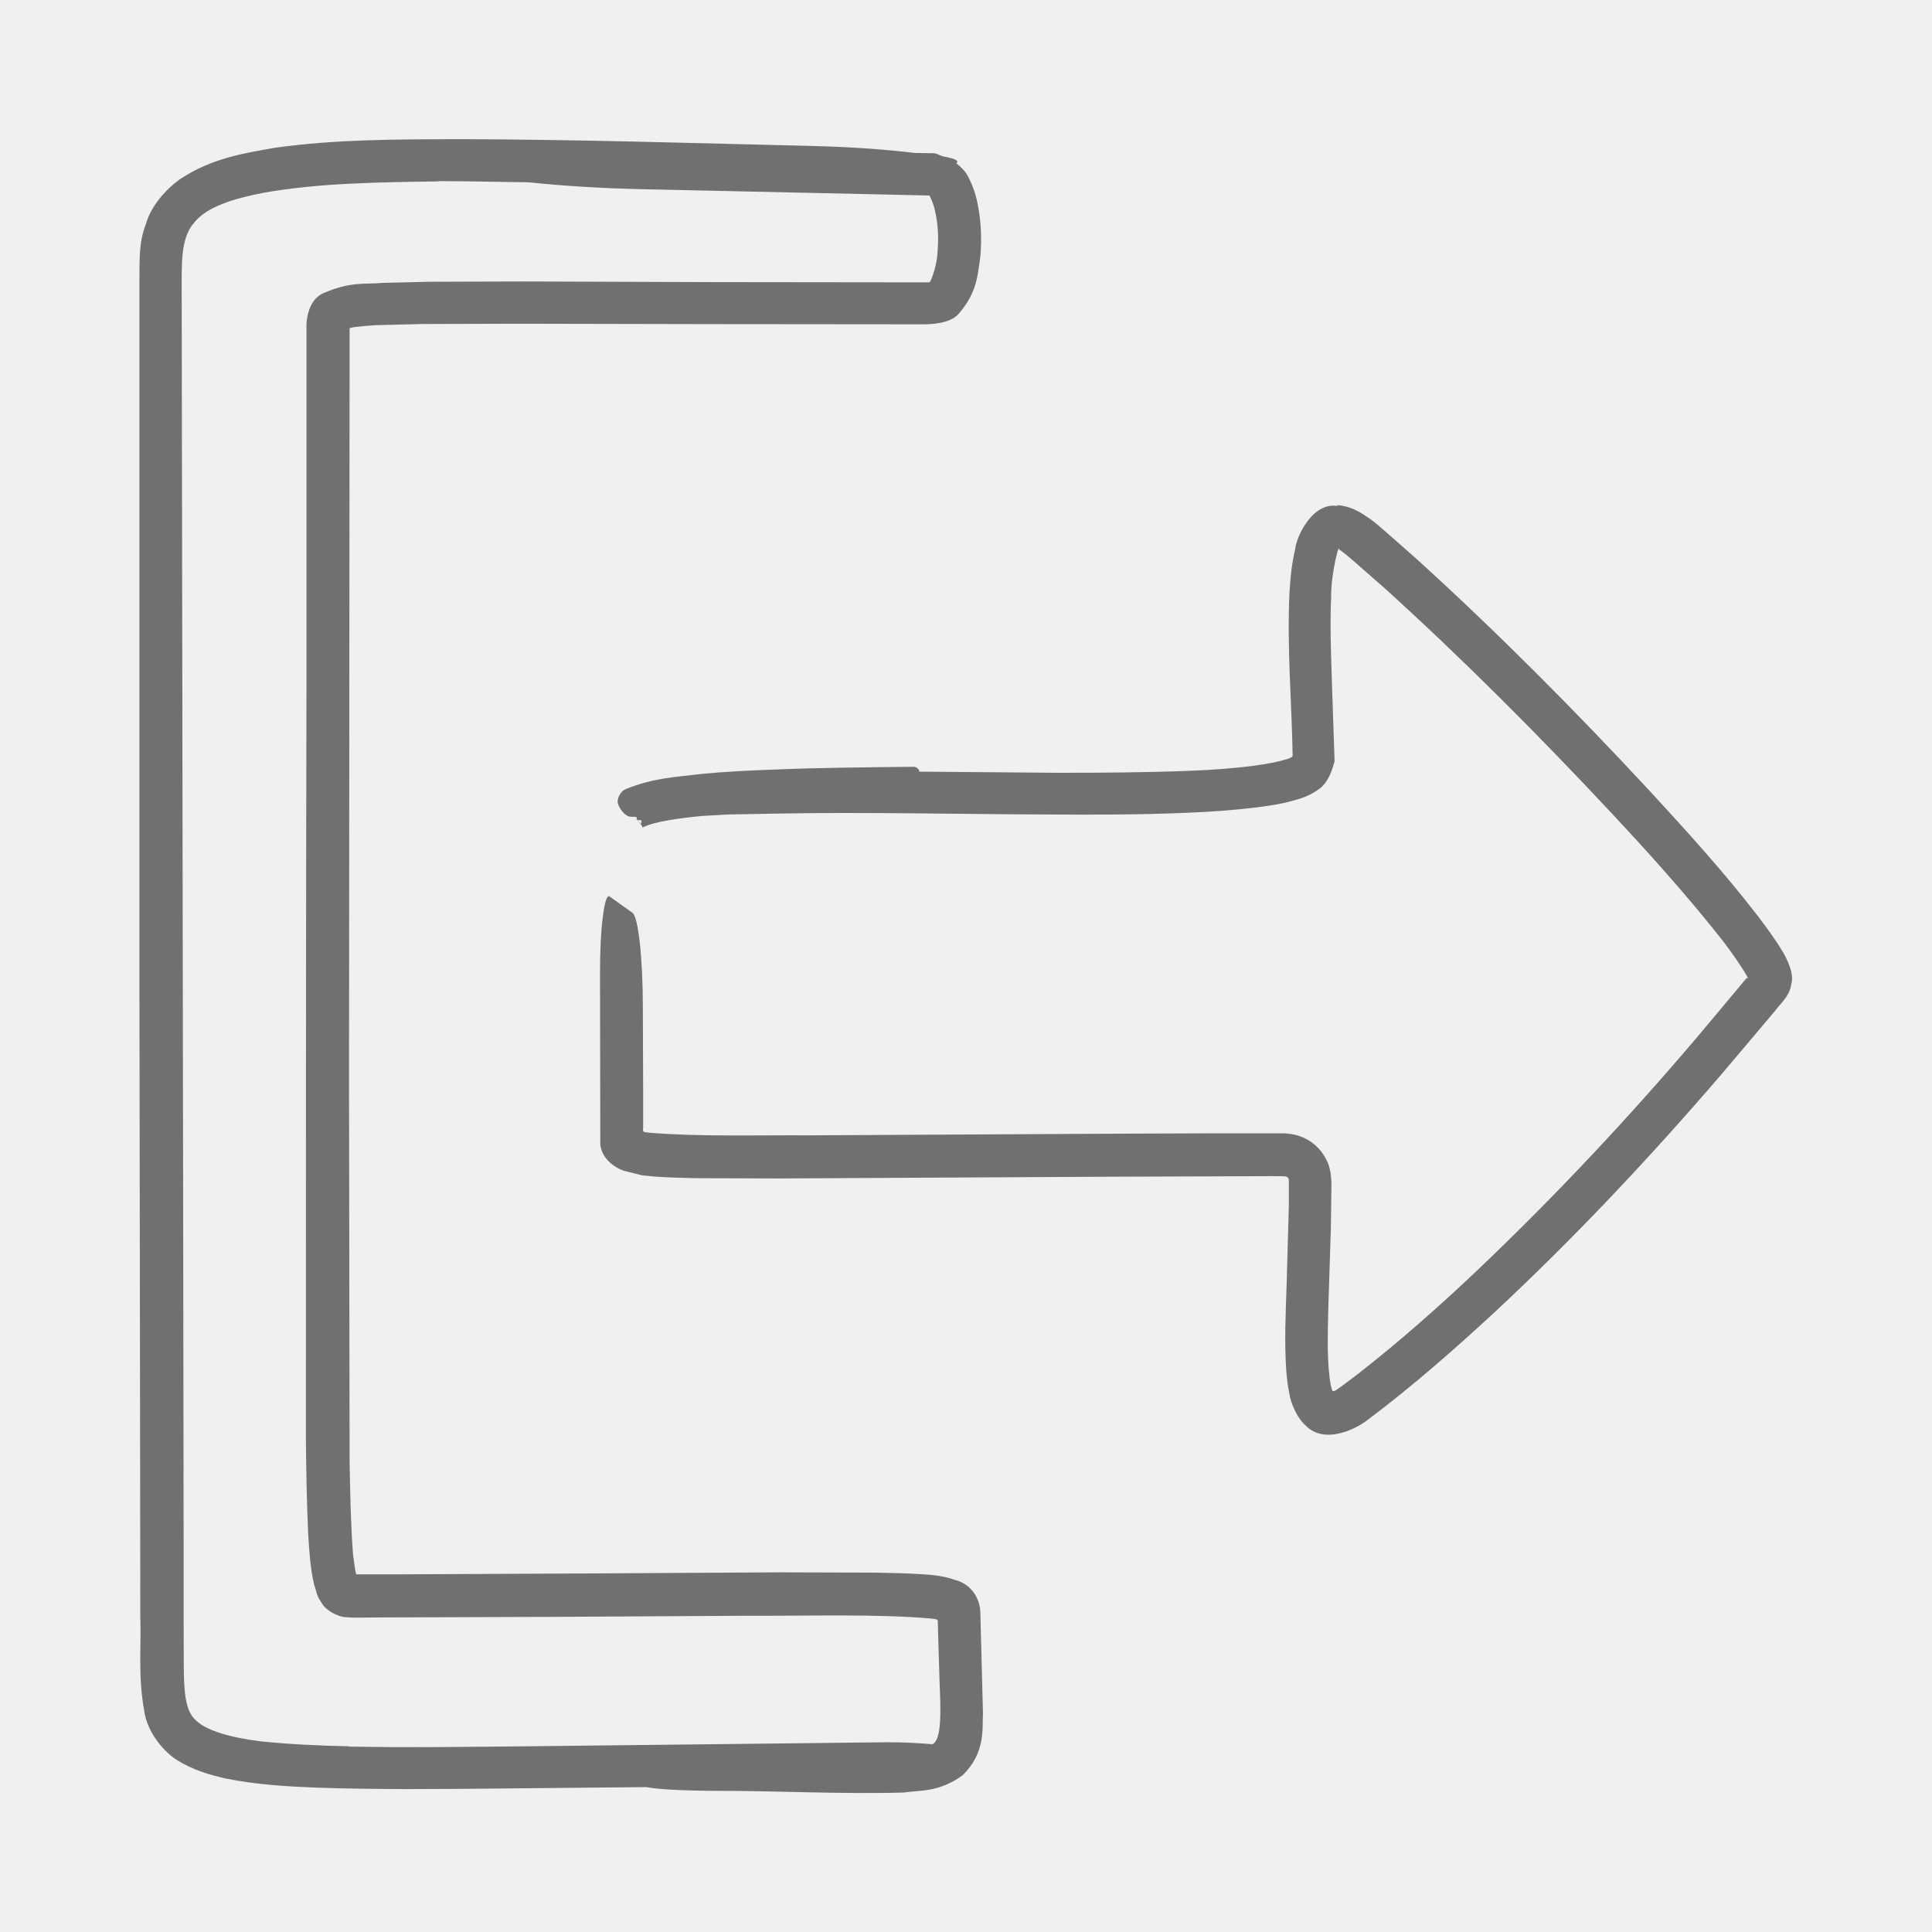
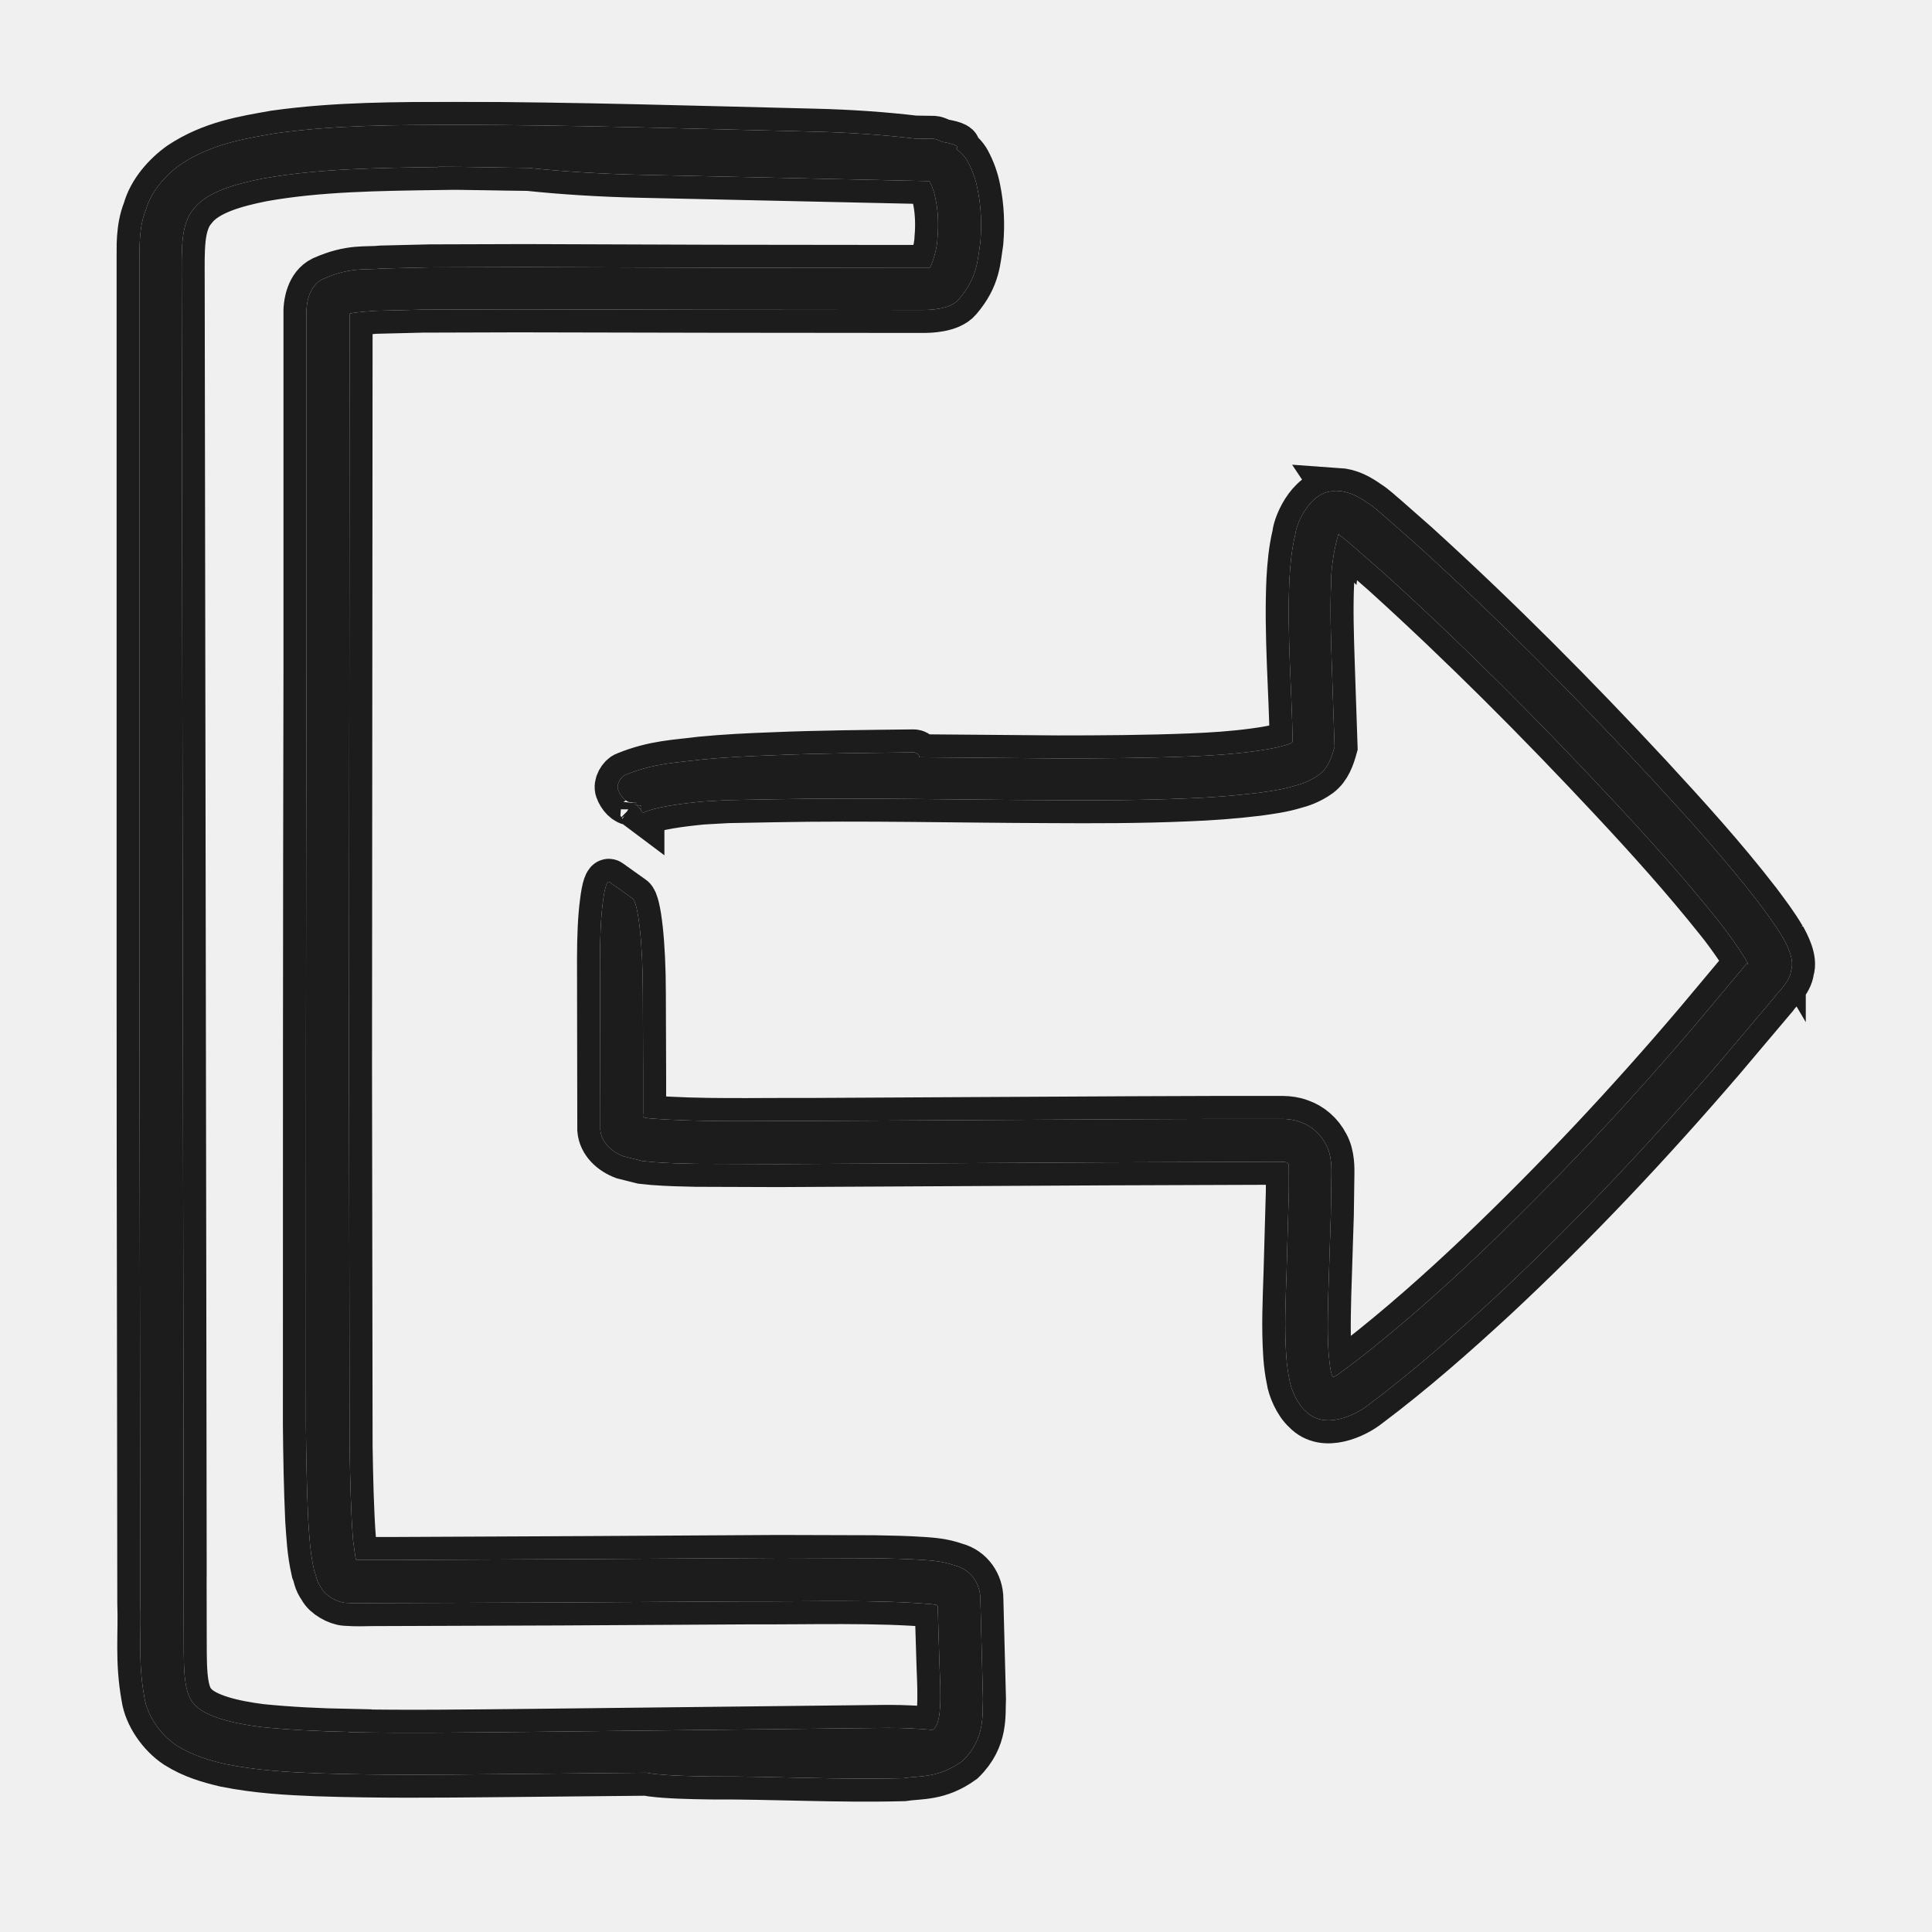
- <svg xmlns="http://www.w3.org/2000/svg" viewBox="0 0 672 672">
-   <path fill="rgb(112, 112, 112)" d="M158.8 48.4C200.5 48.5 242 49.8 283.4 50.8C296.1 51.1 308.2 52 318.2 53.2L324.8 53.3C326 53.4 326.9 54.1 328 54.4C332.2 55.1 333.8 56 332.6 56.8C334.2 58 335.6 59.4 336.5 61C338.3 64.3 339.4 67.6 340 70.7C341.3 77 341.5 83.1 341 89.2C340 95.5 340.1 101.4 333.5 109.1C330.4 112.8 322.8 112.8 321.2 112.8L312.9 112.8C268.6 112.8 224.4 112.7 180.1 112.6L147 112.7L130.7 113.1C124.9 113.5 120.9 113.9 121.6 114.4L121.4 375.7L121.6 508.3C121.8 519.3 122 530.4 122.8 540.8C123.2 543.1 123.4 546.1 123.9 547.6L138.1 547.6C182.3 547.4 226.6 547.2 270.9 546.9L304.2 547C309.8 547.1 315.4 547.2 321.3 547.6C323.9 547.8 327.9 548 332.4 549.6L332.4 549.6C337.7 551 341 555.9 341 561.2L341.9 595.9C341.6 601.2 342.9 609.6 334.8 617.5C326.5 623.5 320.2 622.6 314.2 623.5C291 624.1 269.5 622.8 247.3 622.9C239.5 622.8 232.1 622.6 226.7 621.9C225.9 621.8 225.5 621.7 224.8 621.6L173.1 622.1C152.3 622.3 131.5 622.5 110.5 621.8C100 621.4 89.4 620.8 78.4 618.6C72.9 617.3 67.1 615.7 61.4 612.1C55.8 608.4 51.1 601.6 50.2 595.3C47.9 582.6 49.2 573.2 48.8 562.6C48.8 536.7 48.6 417.4 48.5 344.8L48.5 96C48.6 91.2 48.2 84.3 50.7 78.1C52.5 71.6 57.6 65.9 62.8 62.2C73.7 55 84.9 53.3 95.6 51.4C117.1 48.4 137.9 48.5 158.8 48.4zM152.5 63.1C131.9 63.4 111 63.6 91.4 67.1C81.9 69 72 71.7 67.5 77.5C62.7 82.9 63.2 92 63.2 103C64.3 775.6 63.7 462.8 63.9 572.3C64 582.9 63.4 593.3 67.4 597.6C71.2 602.2 81.3 604.5 90.8 605.7C100.7 606.7 111 607.2 121.3 607.4L121.3 607.5C141.9 607.9 162.8 607.6 183.6 607.4L308.8 606C314.6 606 319.9 606.3 324.3 606.7C327.7 605.2 327.2 594.4 326.8 584.7L326.3 568.4L326.2 564.4C326.2 564.2 326.2 564 326.2 563.7C325.6 563.2 326.3 563.3 324.2 563C305.4 561.3 281.6 562.1 260.4 562C216.7 562.3 172.9 562.5 129.2 562.6C126.1 562.6 124.6 562.8 120.1 562.5C117.3 562.3 113.1 560 111.8 557.4C109.8 554.5 110.2 553.5 109.3 551.4C107.8 544.8 107.6 539.3 107.2 533.7C106.7 522.6 106.5 511.6 106.4 500.6C106.4 413.1 106.4 325.6 106.6 238.2L106.6 114.8C106.4 110.5 107.5 104.4 112.2 102.1C122.1 97.7 127.3 99 132.8 98.4L149.5 98L182.4 97.9C226.1 98.1 269.8 98.2 313.5 98.2L323.3 98.2L323.4 98.1C324 97.5 326 91.9 326.1 87.6C326.5 83 326.3 78 325.3 73.7C324.9 71.5 324.1 69.7 323.5 68.4C323.1 67.8 323.4 68.2 323.2 68L223.2 65.8C208.9 65.5 195.2 64.6 183.8 63.4C173.4 63.3 162.9 63 152.5 63zM465.1 175.7C469.6 176 472.8 177.9 475.8 180C478.6 181.8 479.8 183.2 481.8 184.8L492.6 194.3C521 220.1 547.8 247.1 573.8 275.1C586.8 289.2 599.6 303.3 611.5 318.7C614.4 322.6 617.4 326.5 620.1 331.1L620.1 331C621.4 333.4 624.3 338.7 623 342.5C622.6 346.6 618.2 350.2 617.5 351.5L599 373.4C574.1 402.4 547.9 430.3 519.9 456.4C505.8 469.4 491.4 482.1 475.8 493.8C471.8 497 460.6 502.7 454 495.7C451 493 448.9 487.8 448.5 484.9C447.9 482 447.6 479.4 447.4 476.8C446.7 466.5 447.2 457 447.5 447.5L448.3 419.2L448.3 412.2C448.3 409.3 448.3 410.6 448.1 409.8C447.5 409.1 447.9 409.1 441.6 409.1L384.6 409.3L270.7 409.9L242 409.8C237.2 409.7 232.4 409.6 227.2 409.2L223.3 408.8L216.9 407.2C212.9 405.7 209.2 402.5 208.8 398L208.7 338.4C208.7 331 209 323.9 209.7 318.8C210.3 313.7 211.2 311.2 212 311.8L220 317.5C222 318.9 223.6 333.2 223.6 350.5L223.7 378.6L223.7 392.2C223.5 393.9 223.7 393.7 225.9 394C243.4 395.4 262.7 394.8 281.2 394.9L393.6 394.3L421.7 394.2L446.3 394.2C447.9 394.2 450.3 394.5 452.1 395.2C456 396.5 459.3 399.4 461.2 403.1C463.3 406.8 463.1 411.7 463.1 413.3L462.9 427.5L462 455.6C461.8 464.7 461.5 474.4 462.9 481.9C463.8 484.8 462.4 485.3 472.2 478C486.7 466.7 500.6 454.4 514.1 441.6C541 416 566.5 388.8 590.6 360.4L607.6 340.1C609.8 342.3 602.5 331.1 597.3 324.8C585.9 310.5 573.4 296.6 560.7 283C535.3 255.8 508.9 229.3 481.4 204.4L471 195.3C466.9 191.7 465.5 190.9 465.7 191.1C466 188.4 462.9 199.1 463 207.8C462.6 216.7 462.9 225.9 463.2 235.2L464.2 264.8C463.2 268.4 462 272 458.9 274.4C455.4 276.9 452.3 277.8 450.4 278.3C445.8 279.7 441.6 280.2 437.4 280.8C429.1 281.8 421 282.4 412.9 282.7C396.7 283.4 380.7 283.4 364.7 283.3C332.8 283.2 300.9 282.4 269.3 283C263.8 283.1 258.4 283.2 253.2 283.3C250.2 283.5 247.2 283.6 244.3 283.8C237 284.5 227.7 285.7 223.8 287.7L223.3 287.8C223.5 287.8 223.5 287.5 222.9 286.7C222.5 286.1 222 285.7 221.5 285.3L223.1 286.5L223.1 285.7C223.1 285.5 223 285.3 222.9 285.2C221.9 285.4 221.4 285.4 221.5 284.4C221.3 284.2 221.1 284.1 221 284.1L219.8 284.1C217.8 284.3 215.7 281.8 215 279.7C214.3 278 215.9 275.1 217.6 274.5C227.6 270.4 235.4 270.3 243.9 269.2C252.2 268.4 260.5 268 268.7 267.7C285.1 267 301.5 266.9 317.8 266.7C318.5 266.7 319.1 267.1 319.6 267.7C319.7 267.9 319.7 268.2 319.8 268.4C335.9 268.5 352 268.7 368 268.8C383.4 268.8 398.7 268.7 413.9 268.1C421.5 267.8 429.1 267.3 436.4 266.3C440 265.8 443.7 265.2 446.7 264.3C448.5 263.8 449.1 263.5 449.2 263.4C449.5 263.2 449.7 262.9 449.6 262.6C449.4 246.3 447.6 225.6 448.5 206.4C448.8 201.4 449.2 196.4 450.5 191C450.8 187.1 456.3 174.5 465.3 176zM220.8 284.7L221.3 285C221.4 285.1 221.5 285.2 221.6 285.3L220.5 284.5L220.5 284.5L220.7 284.6z" />
+ <svg xmlns="http://www.w3.org/2000/svg" width="672" height="672" viewBox="0 0 672 672" fill="none">
+   <mask id="path-1-outside-1_4405_1308" maskUnits="userSpaceOnUse" x="40.5" y="35.4" width="591" height="592" fill="black">
+     <rect fill="white" x="40.5" y="35.4" width="591" height="592" />
+     <path d="M158.8 43.4C200.5 43.5 242 44.8 283.4 45.8C296.1 46.1 308.2 47 318.2 48.2L324.8 48.3C326 48.4 326.9 49.1 328 49.4C332.2 50.1 333.8 51 332.6 51.8C334.2 53 335.6 54.4 336.5 56C338.3 59.3 339.4 62.6 340 65.7C341.3 72 341.5 78.1 341 84.2C340 90.5 340.1 96.4 333.5 104.1C330.4 107.8 322.8 107.8 321.2 107.8H312.9C268.6 107.8 224.4 107.7 180.1 107.6L147 107.7L130.7 108.1C124.9 108.5 120.9 108.9 121.6 109.4L121.4 370.7L121.6 503.3C121.8 514.3 122 525.4 122.8 535.8C123.2 538.1 123.4 541.1 123.9 542.6H138.1C182.3 542.4 226.6 542.2 270.9 541.9L304.2 542C309.8 542.1 315.4 542.2 321.3 542.6C323.9 542.8 327.9 543 332.4 544.6C337.7 546 341 550.9 341 556.2L341.9 590.9C341.6 596.2 342.9 604.6 334.8 612.5C326.5 618.5 320.2 617.6 314.2 618.5C291 619.1 269.5 617.8 247.3 617.9C239.5 617.8 232.1 617.6 226.7 616.9C225.9 616.8 225.5 616.7 224.8 616.6L173.1 617.1C152.3 617.3 131.5 617.5 110.5 616.8C100 616.4 89.4 615.8 78.4 613.6C72.9 612.3 67.1 610.7 61.4 607.1C55.8 603.4 51.1 596.6 50.2 590.3C47.9 577.6 49.2 568.2 48.8 557.6C48.8 531.7 48.6 412.4 48.5 339.8V91C48.6 86.2 48.2 79.3 50.7 73.1C52.5 66.6 57.6 60.9 62.8 57.2C73.7 50 84.9 48.3 95.6 46.4C117.1 43.4 137.9 43.5 158.8 43.4ZM152.5 58.1C131.9 58.4 111 58.6 91.4 62.1C81.9 64 72 66.7 67.5 72.5C62.7 77.9 63.2 87 63.2 98C64.3 770.6 63.7 457.8 63.9 567.3C64 577.9 63.4 588.3 67.4 592.6C71.2 597.2 81.3 599.5 90.8 600.7C100.7 601.7 111 602.2 121.3 602.4V602.5C141.9 602.9 162.8 602.6 183.6 602.4L308.8 601C314.6 601 319.9 601.3 324.3 601.7C327.7 600.2 327.2 589.4 326.8 579.7L326.3 563.4L326.2 559.4C326.2 559.2 326.2 559 326.2 558.7C325.6 558.2 326.3 558.3 324.2 558C305.4 556.3 281.6 557.1 260.4 557C216.7 557.3 172.9 557.5 129.2 557.6C126.1 557.6 124.6 557.8 120.1 557.5C117.3 557.3 113.1 555 111.8 552.4C109.8 549.5 110.2 548.5 109.3 546.4C107.8 539.8 107.6 534.3 107.2 528.7C106.7 517.6 106.5 506.6 106.4 495.6C106.4 408.1 106.4 320.6 106.6 233.2V109.8C106.4 105.5 107.5 99.4 112.2 97.1C122.1 92.7 127.3 94 132.8 93.4L149.5 93L182.4 92.9C226.1 93.1 269.8 93.2 313.5 93.2H323.3L323.4 93.1C324 92.5 326 86.9 326.1 82.6C326.5 78 326.3 73 325.3 68.7C324.9 66.5 324.1 64.7 323.5 63.4C323.1 62.8 323.4 63.2 323.2 63L223.2 60.8C208.9 60.5 195.2 59.6 183.8 58.4C173.4 58.3 162.9 58 152.5 58V58.1ZM465.1 170.7C469.6 171 472.8 172.9 475.8 175C478.6 176.8 479.8 178.2 481.8 179.8L492.6 189.3C521 215.1 547.8 242.1 573.8 270.1C586.8 284.2 599.6 298.3 611.5 313.7C614.4 317.6 617.4 321.5 620.1 326.1V326C621.4 328.4 624.3 333.7 623 337.5C622.6 341.6 618.2 345.2 617.5 346.5L599 368.4C574.1 397.4 547.9 425.3 519.9 451.4C505.8 464.4 491.4 477.1 475.8 488.8C471.8 492 460.6 497.7 454 490.7C451 488 448.9 482.8 448.5 479.9C447.9 477 447.6 474.4 447.4 471.8C446.7 461.5 447.2 452 447.5 442.5L448.3 414.2V407.2C448.3 404.3 448.3 405.6 448.1 404.8C447.5 404.1 447.9 404.1 441.6 404.1L384.6 404.3L270.7 404.9L242 404.8C237.2 404.7 232.4 404.6 227.2 404.2L223.3 403.8L216.9 402.2C212.9 400.7 209.2 397.5 208.8 393L208.7 333.4C208.7 326 209 318.9 209.7 313.8C210.3 308.7 211.2 306.2 212 306.8L220 312.5C222 313.9 223.6 328.2 223.6 345.5L223.7 373.6V387.2C223.5 388.9 223.7 388.7 225.9 389C243.4 390.4 262.7 389.8 281.2 389.9L393.6 389.3L421.7 389.2H446.3C447.9 389.2 450.3 389.5 452.1 390.2C456 391.5 459.3 394.4 461.2 398.1C463.3 401.8 463.1 406.7 463.1 408.3L462.9 422.5L462 450.6C461.8 459.7 461.5 469.4 462.9 476.9C463.8 479.8 462.4 480.3 472.2 473C486.7 461.7 500.6 449.4 514.1 436.6C541 411 566.5 383.8 590.6 355.4L607.6 335.1C609.8 337.3 602.5 326.1 597.3 319.8C585.9 305.5 573.4 291.6 560.7 278C535.3 250.8 508.9 224.3 481.4 199.4L471 190.3C466.9 186.7 465.5 185.9 465.7 186.1C466 183.4 462.9 194.1 463 202.8C462.6 211.7 462.9 220.9 463.2 230.2L464.2 259.8C463.2 263.4 462 267 458.9 269.4C455.4 271.9 452.3 272.8 450.4 273.3C445.8 274.7 441.6 275.2 437.4 275.8C429.1 276.8 421 277.4 412.9 277.7C396.7 278.4 380.7 278.4 364.7 278.3C332.8 278.2 300.9 277.4 269.3 278C263.8 278.1 258.4 278.2 253.2 278.3C250.2 278.5 247.2 278.6 244.3 278.8C237 279.5 227.7 280.7 223.8 282.7L223.3 282.8C223.5 282.8 223.5 282.5 222.9 281.7C222.5 281.1 222 280.7 221.5 280.3L223.1 281.5V280.7C223.1 280.5 223 280.3 222.9 280.2C221.9 280.4 221.4 280.4 221.5 279.4C221.3 279.2 221.1 279.1 221 279.1H219.8C217.8 279.3 215.7 276.8 215 274.7C214.3 273 215.9 270.1 217.6 269.5C227.6 265.4 235.4 265.3 243.9 264.2C252.2 263.4 260.5 263 268.7 262.7C285.1 262 301.5 261.9 317.8 261.7C318.5 261.7 319.1 262.1 319.6 262.7C319.7 262.9 319.7 263.2 319.8 263.4C335.9 263.5 352 263.7 368 263.8C383.4 263.8 398.7 263.7 413.9 263.1C421.5 262.8 429.1 262.3 436.4 261.3C440 260.8 443.7 260.2 446.7 259.3C448.5 258.8 449.1 258.5 449.2 258.4C449.5 258.2 449.7 257.9 449.6 257.6C449.4 241.3 447.6 220.6 448.5 201.4C448.8 196.4 449.2 191.4 450.5 186C450.8 182.1 456.3 169.5 465.3 171L465.1 170.7ZM220.8 279.7L221.3 280C221.4 280.1 221.5 280.2 221.6 280.3L220.5 279.5L220.7 279.6L220.8 279.7Z" />
+   </mask>
+   <path d="M158.8 43.4C200.5 43.5 242 44.8 283.4 45.8C296.1 46.1 308.2 47 318.2 48.2L324.8 48.3C326 48.4 326.9 49.1 328 49.4C332.2 50.1 333.8 51 332.6 51.8C334.2 53 335.6 54.4 336.5 56C338.3 59.3 339.4 62.6 340 65.7C341.3 72 341.5 78.1 341 84.2C340 90.5 340.1 96.4 333.5 104.1C330.4 107.8 322.8 107.8 321.2 107.8H312.9C268.6 107.8 224.4 107.7 180.1 107.6L147 107.7L130.7 108.1C124.9 108.5 120.9 108.9 121.6 109.4L121.4 370.7L121.6 503.3C121.8 514.3 122 525.4 122.8 535.8C123.2 538.1 123.4 541.1 123.9 542.6H138.1C182.3 542.4 226.6 542.2 270.9 541.9L304.2 542C309.8 542.1 315.4 542.2 321.3 542.6C323.9 542.8 327.9 543 332.4 544.6C337.7 546 341 550.9 341 556.2L341.9 590.9C341.6 596.2 342.9 604.6 334.8 612.5C326.5 618.5 320.2 617.6 314.2 618.5C291 619.1 269.5 617.8 247.3 617.9C239.5 617.8 232.1 617.6 226.7 616.9C225.9 616.8 225.5 616.7 224.8 616.6L173.1 617.1C152.3 617.3 131.5 617.5 110.5 616.8C100 616.4 89.4 615.8 78.4 613.6C72.9 612.3 67.1 610.7 61.4 607.1C55.8 603.4 51.1 596.6 50.2 590.3C47.9 577.6 49.2 568.2 48.8 557.6C48.8 531.7 48.6 412.4 48.5 339.8V91C48.6 86.2 48.2 79.3 50.7 73.1C52.5 66.6 57.6 60.9 62.8 57.2C73.7 50 84.9 48.3 95.6 46.4C117.1 43.4 137.9 43.5 158.8 43.4ZM152.5 58.1C131.9 58.4 111 58.6 91.4 62.1C81.9 64 72 66.7 67.5 72.5C62.7 77.9 63.2 87 63.2 98C64.3 770.6 63.7 457.8 63.9 567.3C64 577.9 63.4 588.3 67.4 592.6C71.2 597.2 81.3 599.5 90.8 600.7C100.7 601.7 111 602.2 121.3 602.4V602.5C141.9 602.9 162.8 602.6 183.6 602.4L308.8 601C314.6 601 319.9 601.3 324.3 601.7C327.7 600.2 327.2 589.4 326.8 579.7L326.3 563.4L326.2 559.4C326.2 559.2 326.2 559 326.2 558.7C325.6 558.2 326.3 558.3 324.2 558C305.4 556.3 281.6 557.1 260.4 557C216.7 557.3 172.9 557.5 129.2 557.6C126.1 557.6 124.6 557.8 120.1 557.5C117.3 557.3 113.1 555 111.8 552.4C109.8 549.5 110.2 548.5 109.3 546.4C107.8 539.8 107.6 534.3 107.2 528.7C106.7 517.6 106.5 506.6 106.4 495.6C106.4 408.1 106.4 320.6 106.6 233.2V109.8C106.4 105.5 107.5 99.4 112.2 97.1C122.1 92.7 127.3 94 132.8 93.4L149.5 93L182.4 92.9C226.1 93.1 269.8 93.2 313.5 93.2H323.3L323.4 93.1C324 92.5 326 86.9 326.1 82.6C326.5 78 326.3 73 325.3 68.7C324.9 66.5 324.1 64.7 323.5 63.4C323.1 62.8 323.4 63.2 323.2 63L223.2 60.8C208.9 60.5 195.2 59.6 183.8 58.4C173.4 58.3 162.9 58 152.5 58V58.1ZM465.1 170.7C469.6 171 472.8 172.9 475.8 175C478.6 176.8 479.8 178.2 481.8 179.8L492.6 189.3C521 215.1 547.8 242.1 573.8 270.1C586.8 284.2 599.6 298.3 611.5 313.7C614.4 317.6 617.4 321.5 620.1 326.1V326C621.4 328.4 624.3 333.7 623 337.5C622.6 341.6 618.2 345.2 617.5 346.5L599 368.4C574.1 397.4 547.9 425.3 519.9 451.4C505.8 464.4 491.4 477.1 475.8 488.8C471.8 492 460.6 497.7 454 490.7C451 488 448.9 482.8 448.5 479.9C447.9 477 447.6 474.4 447.4 471.8C446.7 461.5 447.2 452 447.5 442.5L448.3 414.2V407.2C448.3 404.3 448.3 405.6 448.1 404.8C447.5 404.1 447.9 404.1 441.6 404.1L384.6 404.3L270.7 404.9L242 404.8C237.2 404.7 232.4 404.6 227.2 404.2L223.3 403.8L216.9 402.2C212.9 400.7 209.2 397.5 208.8 393L208.7 333.4C208.7 326 209 318.9 209.7 313.8C210.3 308.7 211.2 306.2 212 306.8L220 312.5C222 313.9 223.6 328.2 223.6 345.5L223.7 373.6V387.2C223.5 388.9 223.7 388.7 225.9 389C243.4 390.4 262.7 389.8 281.2 389.9L393.6 389.3L421.7 389.2H446.3C447.9 389.2 450.3 389.5 452.1 390.2C456 391.5 459.3 394.4 461.2 398.1C463.3 401.8 463.1 406.7 463.1 408.3L462.9 422.5L462 450.6C461.8 459.7 461.5 469.4 462.9 476.9C463.8 479.8 462.4 480.3 472.2 473C486.7 461.7 500.6 449.4 514.1 436.6C541 411 566.5 383.8 590.6 355.4L607.6 335.1C609.8 337.3 602.5 326.1 597.3 319.8C585.9 305.5 573.4 291.6 560.7 278C535.3 250.8 508.9 224.3 481.4 199.4L471 190.3C466.9 186.7 465.5 185.9 465.7 186.1C466 183.4 462.9 194.1 463 202.8C462.6 211.7 462.9 220.9 463.2 230.2L464.2 259.8C463.2 263.4 462 267 458.9 269.4C455.4 271.9 452.3 272.8 450.4 273.3C445.8 274.7 441.6 275.2 437.4 275.8C429.1 276.8 421 277.4 412.9 277.7C396.7 278.4 380.7 278.4 364.7 278.3C332.8 278.2 300.9 277.4 269.3 278C263.8 278.1 258.4 278.2 253.2 278.3C250.2 278.5 247.2 278.6 244.3 278.8C237 279.5 227.7 280.7 223.8 282.7L223.3 282.8C223.5 282.8 223.5 282.5 222.9 281.7C222.5 281.1 222 280.7 221.5 280.3L223.1 281.5V280.7C223.1 280.5 223 280.3 222.9 280.2C221.9 280.4 221.4 280.4 221.5 279.4C221.3 279.2 221.1 279.1 221 279.1H219.8C217.8 279.3 215.7 276.8 215 274.7C214.3 273 215.9 270.1 217.6 269.5C227.6 265.4 235.4 265.3 243.9 264.2C252.2 263.4 260.5 263 268.7 262.7C285.1 262 301.5 261.9 317.8 261.7C318.5 261.7 319.1 262.1 319.6 262.7C319.7 262.9 319.7 263.2 319.8 263.4C335.9 263.5 352 263.7 368 263.8C383.4 263.8 398.7 263.7 413.9 263.1C421.5 262.8 429.1 262.3 436.4 261.3C440 260.8 443.7 260.2 446.7 259.3C448.5 258.8 449.1 258.5 449.2 258.4C449.5 258.2 449.7 257.9 449.6 257.6C449.4 241.3 447.6 220.6 448.5 201.4C448.8 196.4 449.2 191.4 450.5 186C450.8 182.1 456.3 169.5 465.3 171L465.1 170.7ZM220.8 279.7L221.3 280C221.4 280.1 221.5 280.2 221.6 280.3L220.5 279.5L220.7 279.6L220.8 279.7Z" fill="#1C1C1C" />
+   <path d="M158.8 43.4C200.5 43.5 242 44.8 283.4 45.8C296.1 46.1 308.2 47 318.2 48.2L324.8 48.3C326 48.4 326.9 49.1 328 49.4C332.2 50.1 333.8 51 332.6 51.8C334.2 53 335.6 54.4 336.5 56C338.3 59.3 339.4 62.6 340 65.7C341.3 72 341.5 78.1 341 84.2C340 90.5 340.1 96.4 333.5 104.1C330.4 107.8 322.8 107.8 321.2 107.8H312.9C268.6 107.8 224.4 107.7 180.1 107.6L147 107.7L130.7 108.1C124.9 108.5 120.9 108.9 121.6 109.4L121.4 370.7L121.6 503.3C121.8 514.3 122 525.4 122.8 535.8C123.2 538.1 123.4 541.1 123.9 542.6H138.1C182.3 542.4 226.6 542.2 270.9 541.9L304.2 542C309.8 542.1 315.4 542.2 321.3 542.6C323.9 542.8 327.9 543 332.4 544.6C337.7 546 341 550.9 341 556.2L341.9 590.9C341.6 596.2 342.9 604.6 334.8 612.5C326.5 618.5 320.2 617.6 314.2 618.5C291 619.1 269.5 617.8 247.3 617.9C239.5 617.8 232.1 617.6 226.7 616.9C225.9 616.8 225.5 616.7 224.8 616.6L173.1 617.1C152.3 617.3 131.5 617.5 110.5 616.8C100 616.4 89.4 615.8 78.4 613.6C72.9 612.3 67.1 610.7 61.4 607.1C55.8 603.4 51.1 596.6 50.2 590.3C47.9 577.6 49.2 568.2 48.8 557.6C48.8 531.7 48.6 412.4 48.5 339.8V91C48.6 86.2 48.2 79.3 50.7 73.1C52.5 66.6 57.6 60.9 62.8 57.2C73.7 50 84.9 48.3 95.6 46.4C117.1 43.4 137.9 43.5 158.8 43.4ZM152.5 58.1C131.9 58.4 111 58.6 91.4 62.1C81.9 64 72 66.7 67.5 72.5C62.7 77.9 63.2 87 63.2 98C64.3 770.6 63.7 457.8 63.9 567.3C64 577.9 63.4 588.3 67.4 592.6C71.2 597.2 81.3 599.5 90.8 600.7C100.7 601.7 111 602.2 121.3 602.4V602.5C141.9 602.9 162.8 602.6 183.6 602.4L308.8 601C314.6 601 319.9 601.3 324.3 601.7C327.7 600.2 327.2 589.4 326.8 579.7L326.3 563.4L326.2 559.4C326.2 559.2 326.2 559 326.2 558.7C325.6 558.2 326.3 558.3 324.2 558C305.4 556.3 281.6 557.1 260.4 557C216.7 557.3 172.9 557.5 129.2 557.6C126.1 557.6 124.6 557.8 120.1 557.5C117.3 557.3 113.1 555 111.8 552.4C109.8 549.5 110.2 548.5 109.3 546.4C107.8 539.8 107.6 534.3 107.2 528.7C106.7 517.6 106.5 506.6 106.4 495.6C106.4 408.1 106.4 320.6 106.6 233.2V109.8C106.4 105.5 107.5 99.4 112.2 97.1C122.1 92.7 127.3 94 132.8 93.4L149.5 93L182.4 92.9C226.1 93.1 269.8 93.2 313.5 93.2H323.3L323.4 93.1C324 92.5 326 86.9 326.1 82.6C326.5 78 326.3 73 325.3 68.7C324.9 66.5 324.1 64.7 323.5 63.4C323.1 62.8 323.4 63.2 323.2 63L223.2 60.8C208.9 60.5 195.2 59.6 183.8 58.4C173.4 58.3 162.9 58 152.5 58V58.1ZM465.1 170.7C469.6 171 472.8 172.9 475.8 175C478.6 176.8 479.8 178.2 481.8 179.8L492.6 189.3C521 215.1 547.8 242.1 573.8 270.1C586.8 284.2 599.6 298.3 611.5 313.7C614.4 317.6 617.4 321.5 620.1 326.1V326C621.4 328.4 624.3 333.7 623 337.5C622.6 341.6 618.2 345.2 617.5 346.5L599 368.4C574.1 397.4 547.9 425.3 519.9 451.4C505.8 464.4 491.4 477.1 475.8 488.8C471.8 492 460.6 497.7 454 490.7C451 488 448.9 482.8 448.5 479.9C447.9 477 447.6 474.4 447.4 471.8C446.7 461.5 447.2 452 447.5 442.5L448.3 414.2V407.2C448.3 404.3 448.3 405.6 448.1 404.8C447.5 404.1 447.9 404.1 441.6 404.1L384.6 404.3L270.7 404.9L242 404.8C237.2 404.7 232.4 404.6 227.2 404.2L223.3 403.8L216.9 402.2C212.9 400.7 209.2 397.5 208.8 393L208.7 333.4C208.7 326 209 318.9 209.7 313.8C210.3 308.7 211.2 306.2 212 306.8L220 312.5C222 313.9 223.6 328.2 223.6 345.5L223.7 373.6V387.2C223.5 388.9 223.7 388.7 225.9 389C243.4 390.4 262.7 389.8 281.2 389.9L393.6 389.3L421.7 389.2H446.3C447.9 389.2 450.3 389.5 452.1 390.2C456 391.5 459.3 394.4 461.2 398.1C463.3 401.8 463.1 406.7 463.1 408.3L462.9 422.5L462 450.6C461.8 459.7 461.5 469.4 462.9 476.9C463.8 479.8 462.4 480.3 472.2 473C486.7 461.7 500.6 449.4 514.1 436.6C541 411 566.5 383.8 590.6 355.4L607.6 335.1C609.8 337.3 602.5 326.1 597.3 319.8C585.9 305.5 573.4 291.6 560.7 278C535.3 250.8 508.9 224.3 481.4 199.4L471 190.3C466.9 186.7 465.5 185.9 465.7 186.1C466 183.4 462.9 194.1 463 202.8C462.6 211.7 462.9 220.9 463.2 230.2L464.2 259.8C463.2 263.4 462 267 458.9 269.4C455.4 271.9 452.3 272.8 450.4 273.3C445.8 274.7 441.6 275.2 437.4 275.8C429.1 276.8 421 277.4 412.9 277.7C396.7 278.4 380.7 278.4 364.7 278.3C332.8 278.2 300.9 277.4 269.3 278C263.8 278.1 258.4 278.2 253.2 278.3C250.2 278.5 247.2 278.6 244.3 278.8C237 279.5 227.7 280.7 223.8 282.7L223.3 282.8C223.5 282.8 223.5 282.5 222.9 281.7C222.5 281.1 222 280.7 221.5 280.3L223.1 281.5V280.7C223.1 280.5 223 280.3 222.9 280.2C221.9 280.4 221.4 280.4 221.5 279.4C221.3 279.2 221.1 279.1 221 279.1H219.8C217.8 279.3 215.7 276.8 215 274.7C214.3 273 215.9 270.1 217.6 269.5C227.6 265.4 235.4 265.3 243.9 264.2C252.2 263.4 260.5 263 268.7 262.7C285.1 262 301.5 261.9 317.8 261.7C318.5 261.7 319.1 262.1 319.6 262.7C319.7 262.9 319.7 263.2 319.8 263.4C335.9 263.5 352 263.7 368 263.8C383.4 263.8 398.7 263.7 413.9 263.1C421.5 262.8 429.1 262.3 436.4 261.3C440 260.8 443.7 260.2 446.7 259.3C448.5 258.8 449.1 258.5 449.2 258.4C449.5 258.2 449.7 257.9 449.6 257.6C449.4 241.3 447.6 220.6 448.5 201.4C448.8 196.4 449.2 191.4 450.5 186C450.8 182.1 456.3 169.5 465.3 171L465.1 170.7ZM220.8 279.7L221.3 280C221.4 280.1 221.5 280.2 221.6 280.3L220.5 279.5L220.7 279.6L220.8 279.7Z" stroke="#1C1C1C" stroke-width="16" mask="url(#path-1-outside-1_4405_1308)" />
</svg>
